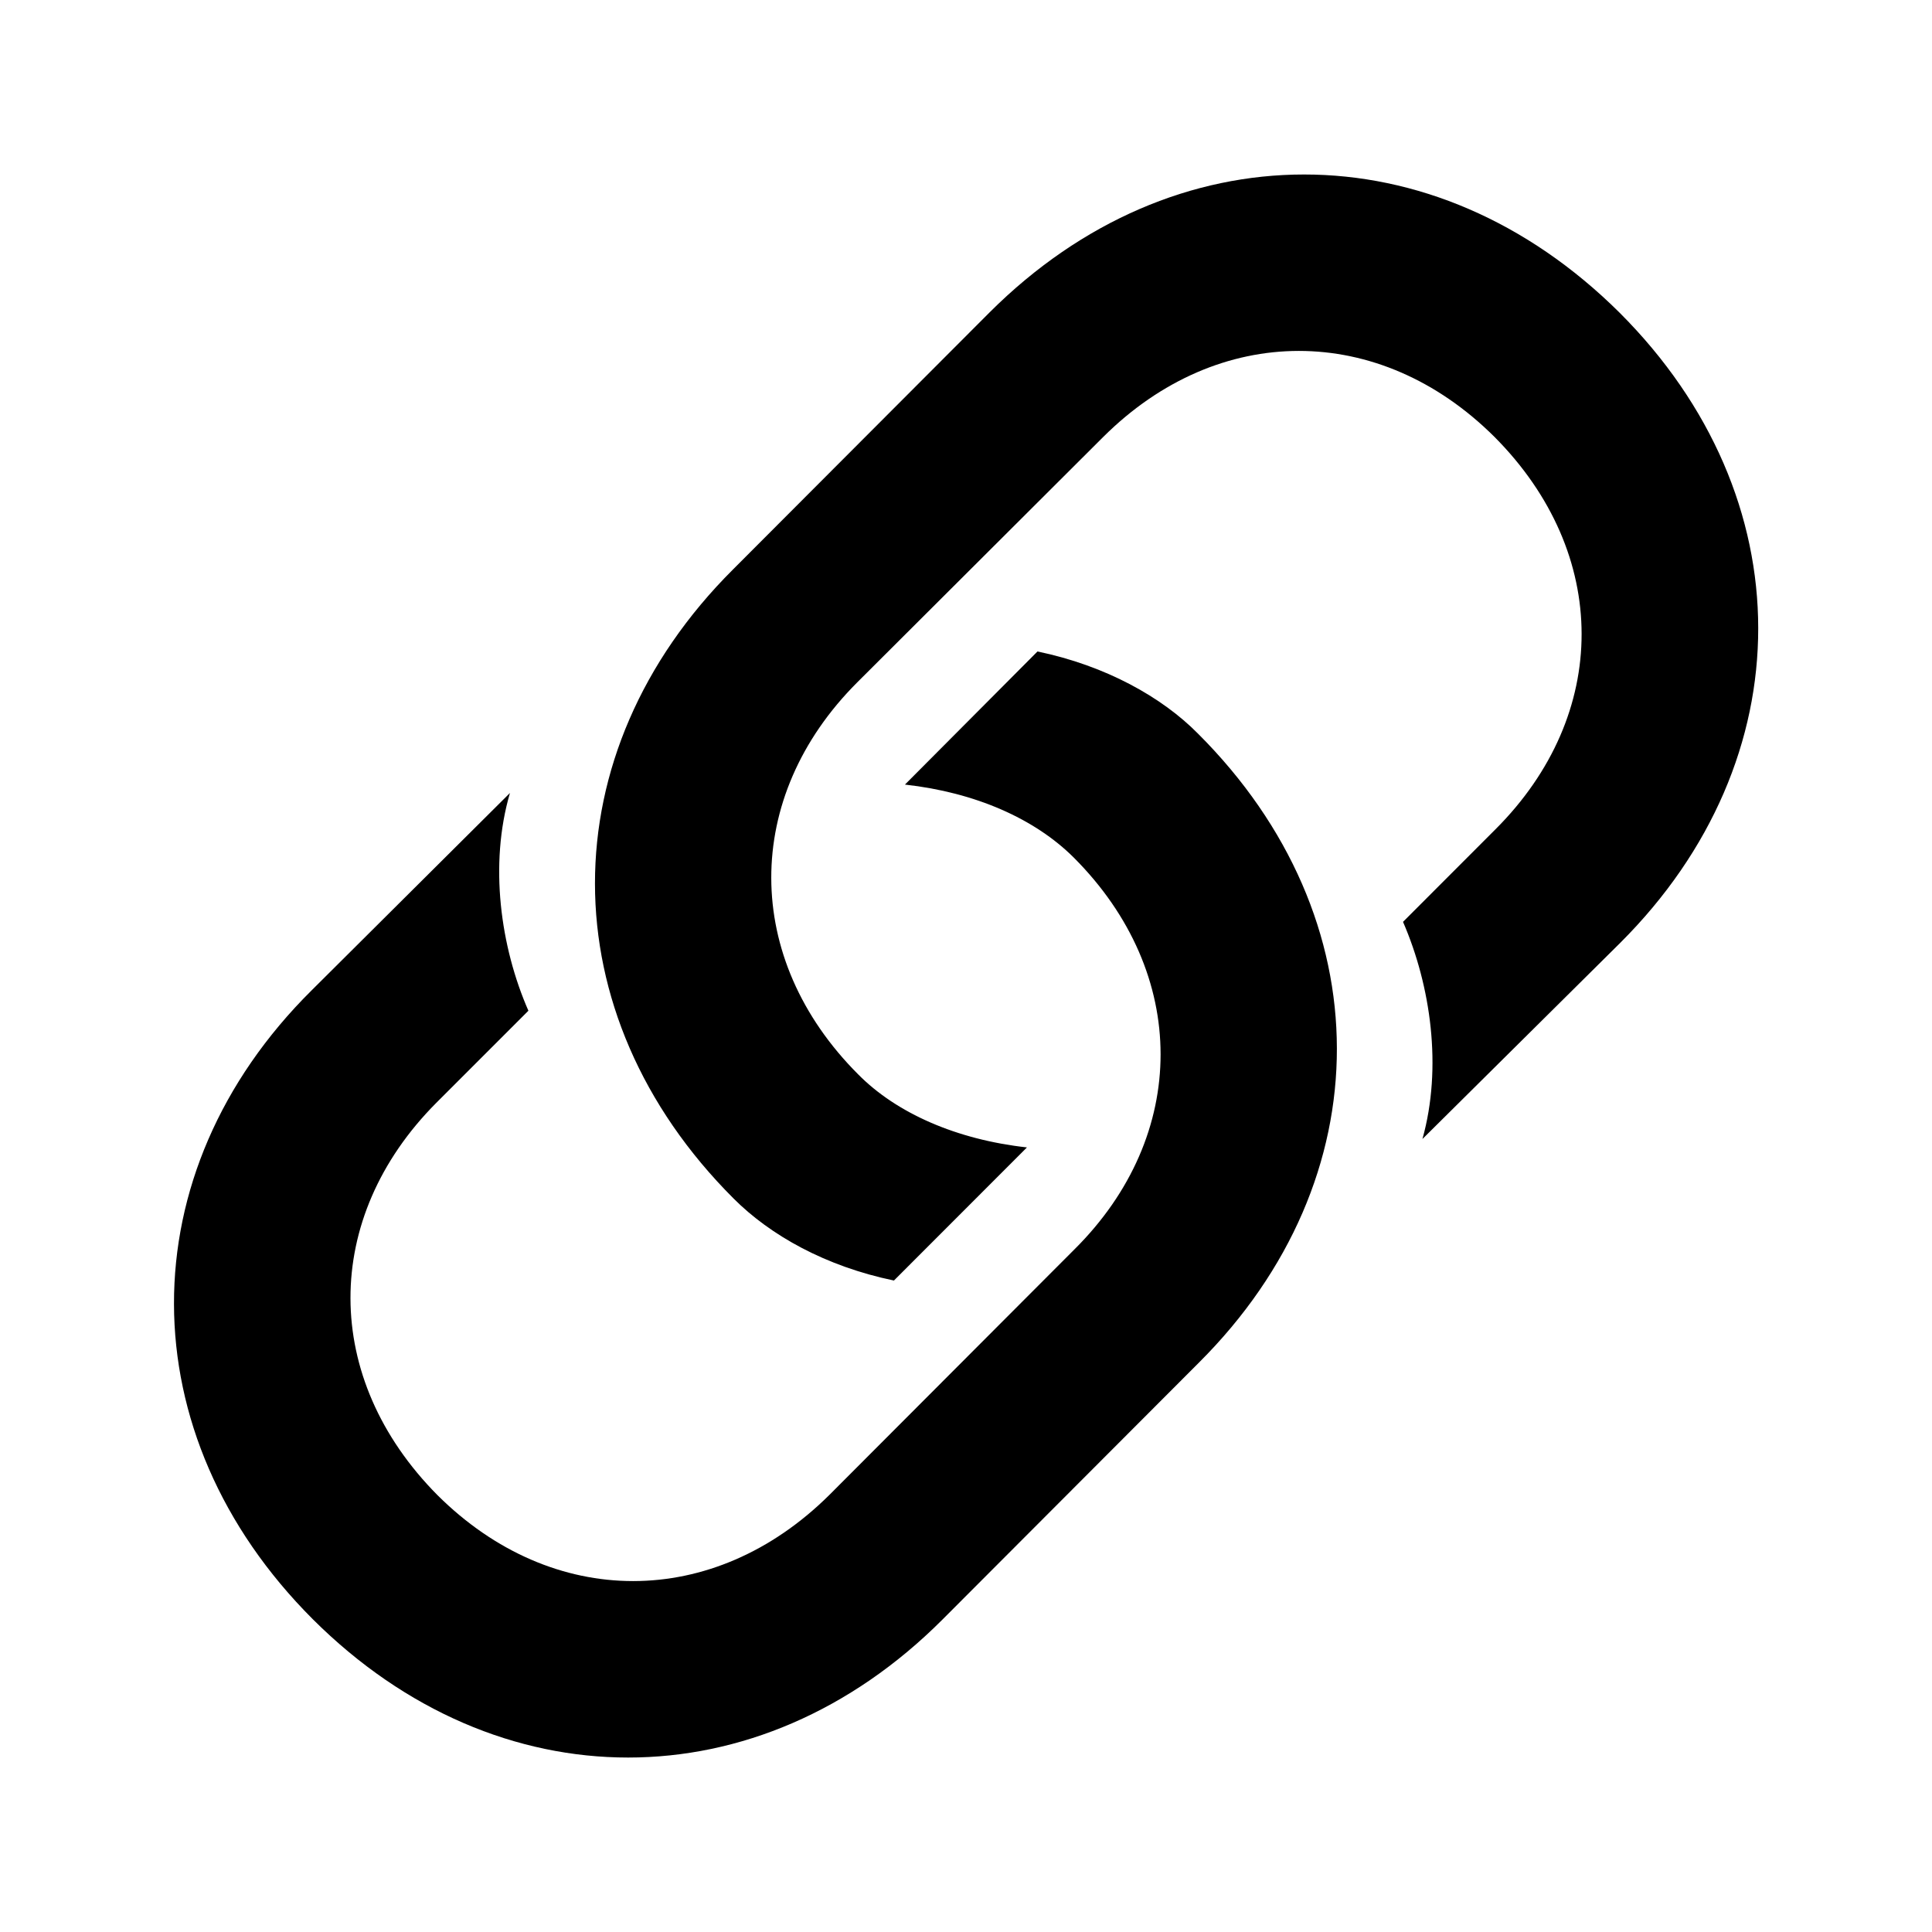
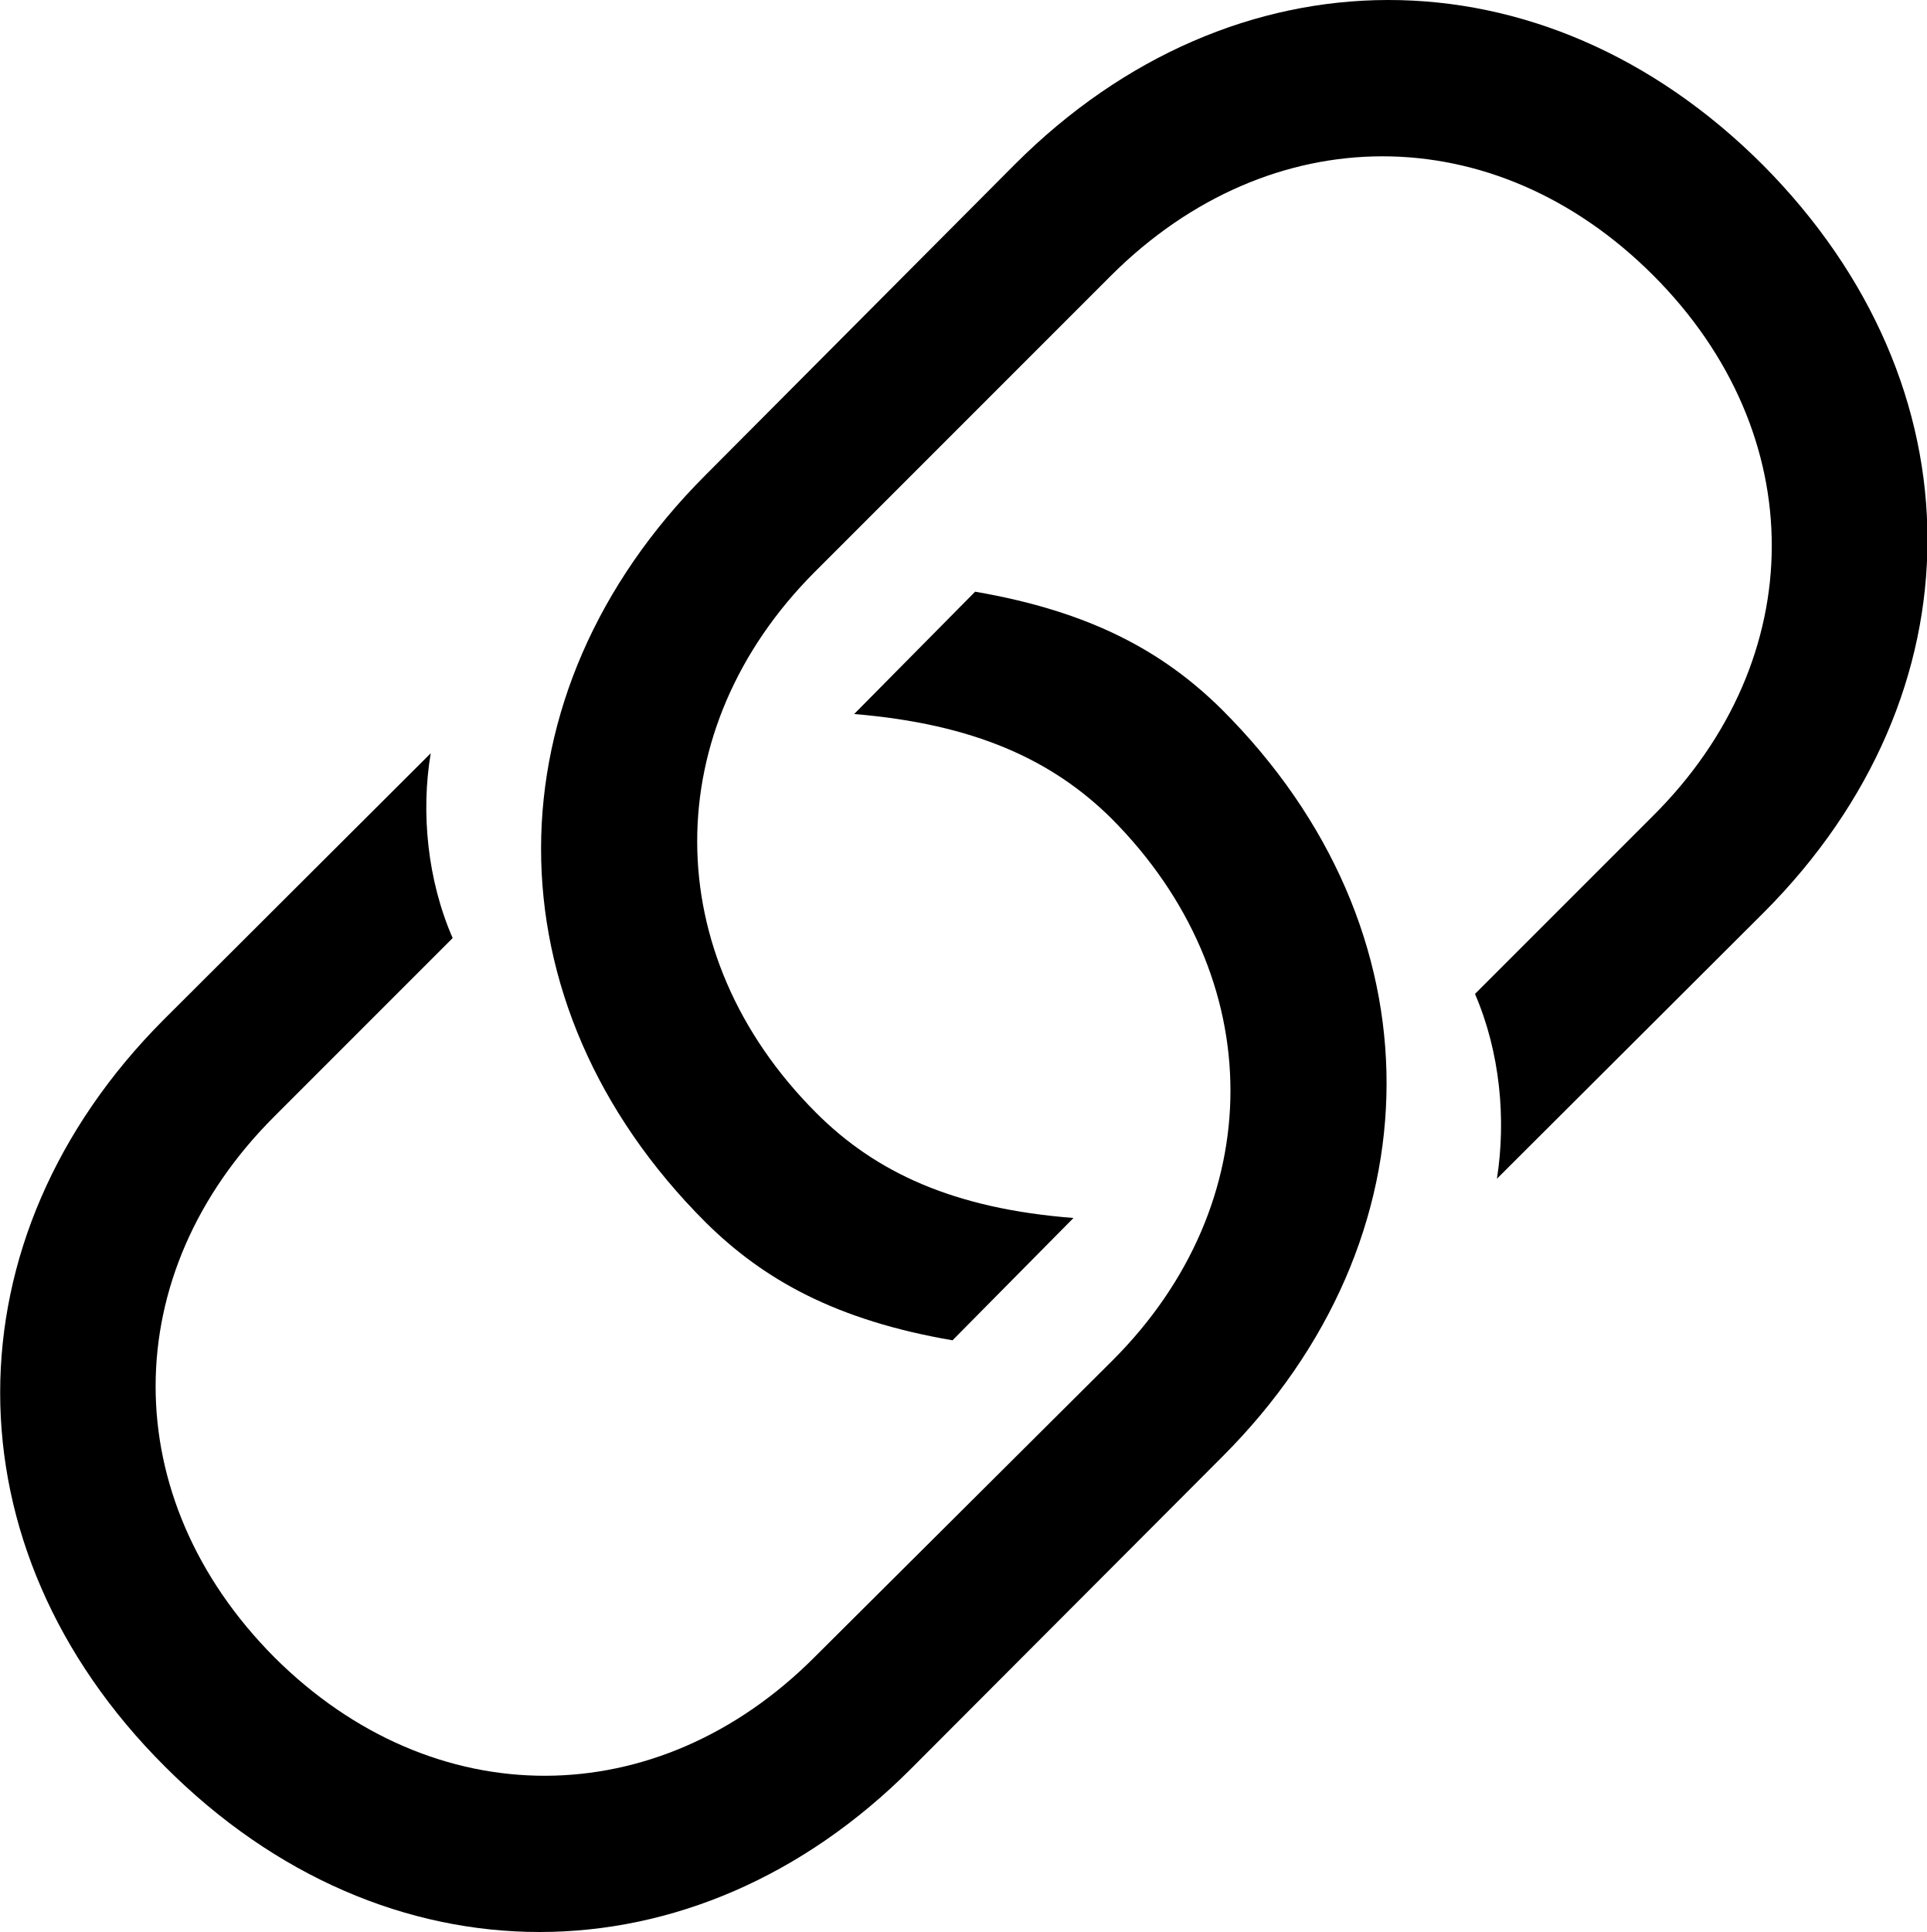
- <svg xmlns="http://www.w3.org/2000/svg" width="20" height="20" viewBox="0 0 20 20" fill="currentColor">
-   <path d="M9.254 13.256L10.631 11.878C9.902 11.797 9.281 11.524 8.884 11.122C7.686 9.924 7.686 8.252 8.873 7.065L11.421 4.523C12.613 3.336 14.279 3.336 15.471 4.523C16.674 5.732 16.669 7.398 15.482 8.584L14.524 9.543C14.812 10.207 14.932 11.051 14.725 11.791L16.773 9.76C18.678 7.86 18.678 5.149 16.767 3.238C14.845 1.327 12.15 1.333 10.245 3.233L7.588 5.895C5.682 7.795 5.682 10.495 7.593 12.406C7.974 12.788 8.546 13.109 9.254 13.256ZM10.74 6.744L9.368 8.122C10.098 8.203 10.713 8.476 11.116 8.878C12.313 10.076 12.313 11.753 11.121 12.935L8.584 15.477C7.386 16.664 5.72 16.664 4.528 15.477C3.33 14.268 3.33 12.608 4.517 11.416L5.47 10.463C5.181 9.804 5.062 8.949 5.279 8.209L3.227 10.251C1.321 12.14 1.327 14.851 3.238 16.762C5.154 18.673 7.855 18.668 9.755 16.767L12.412 14.105C14.317 12.205 14.317 9.505 12.401 7.594C12.03 7.218 11.448 6.891 10.74 6.744Z" fill="currentColor" />
+ <svg xmlns="http://www.w3.org/2000/svg" viewBox="3.13 2.15 28.99 29.06" width="28.99" height="29.06" fill="currentColor">
+   <path d="M17.46 22.31L19.28 20.47C17.47 20.33 16.30 19.78 15.41 18.89C13.02 16.50 13.03 13.11 15.39 10.75L19.85 6.29C22.24 3.91 25.61 3.90 28 6.29C30.39 8.68 30.37 12.06 28 14.42L25.32 17.10C25.70 17.98 25.79 18.99 25.65 19.88L29.67 15.87C32.94 12.59 32.96 7.96 29.65 4.63C26.33 1.31 21.68 1.34 18.40 4.62L13.74 9.30C10.46 12.58 10.43 17.23 13.75 20.54C14.62 21.40 15.71 22.01 17.46 22.31ZM17.80 11.05L15.98 12.89C17.79 13.04 18.96 13.58 19.85 14.46C22.24 16.86 22.23 20.25 19.87 22.61L15.39 27.07C13.02 29.45 9.65 29.46 7.26 27.08C4.87 24.68 4.88 21.31 7.26 18.94L9.94 16.26C9.56 15.39 9.46 14.37 9.61 13.48L5.59 17.49C2.32 20.77 2.30 25.42 5.61 28.72C8.93 32.05 13.58 32.02 16.84 28.75L21.52 24.06C24.80 20.78 24.83 16.13 21.51 12.82C20.64 11.96 19.55 11.35 17.80 11.05Z" />
</svg>
